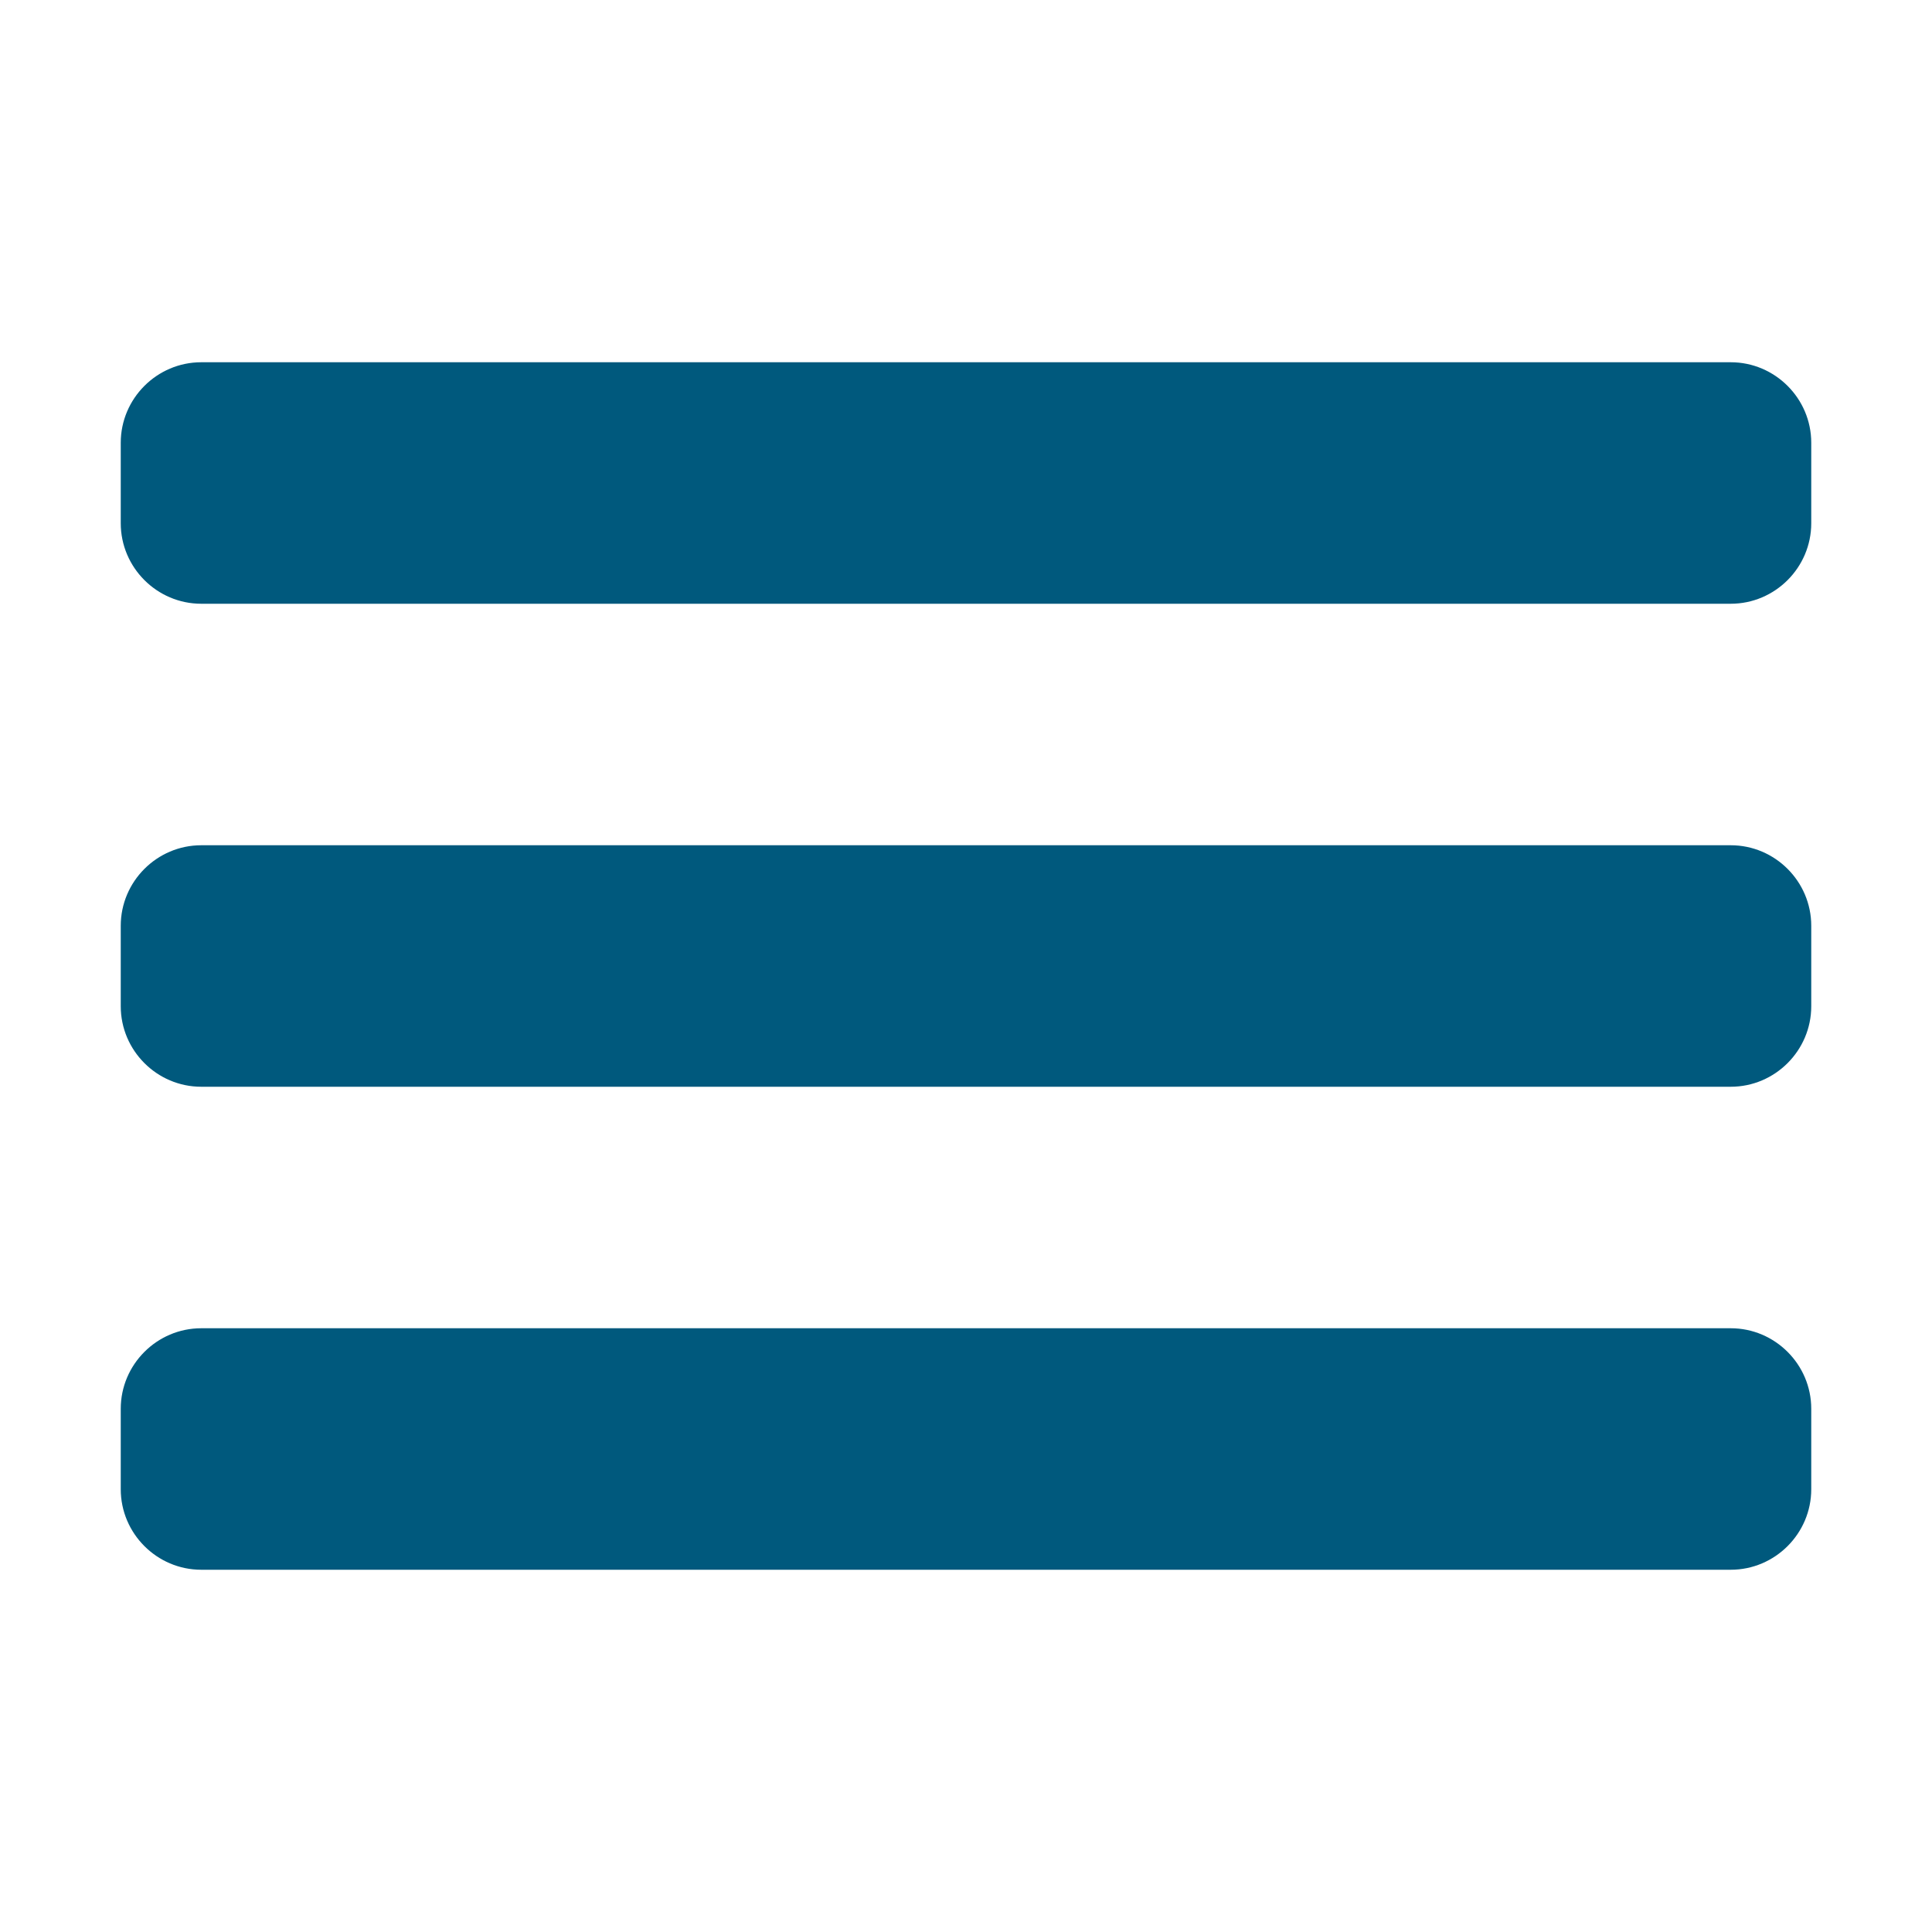
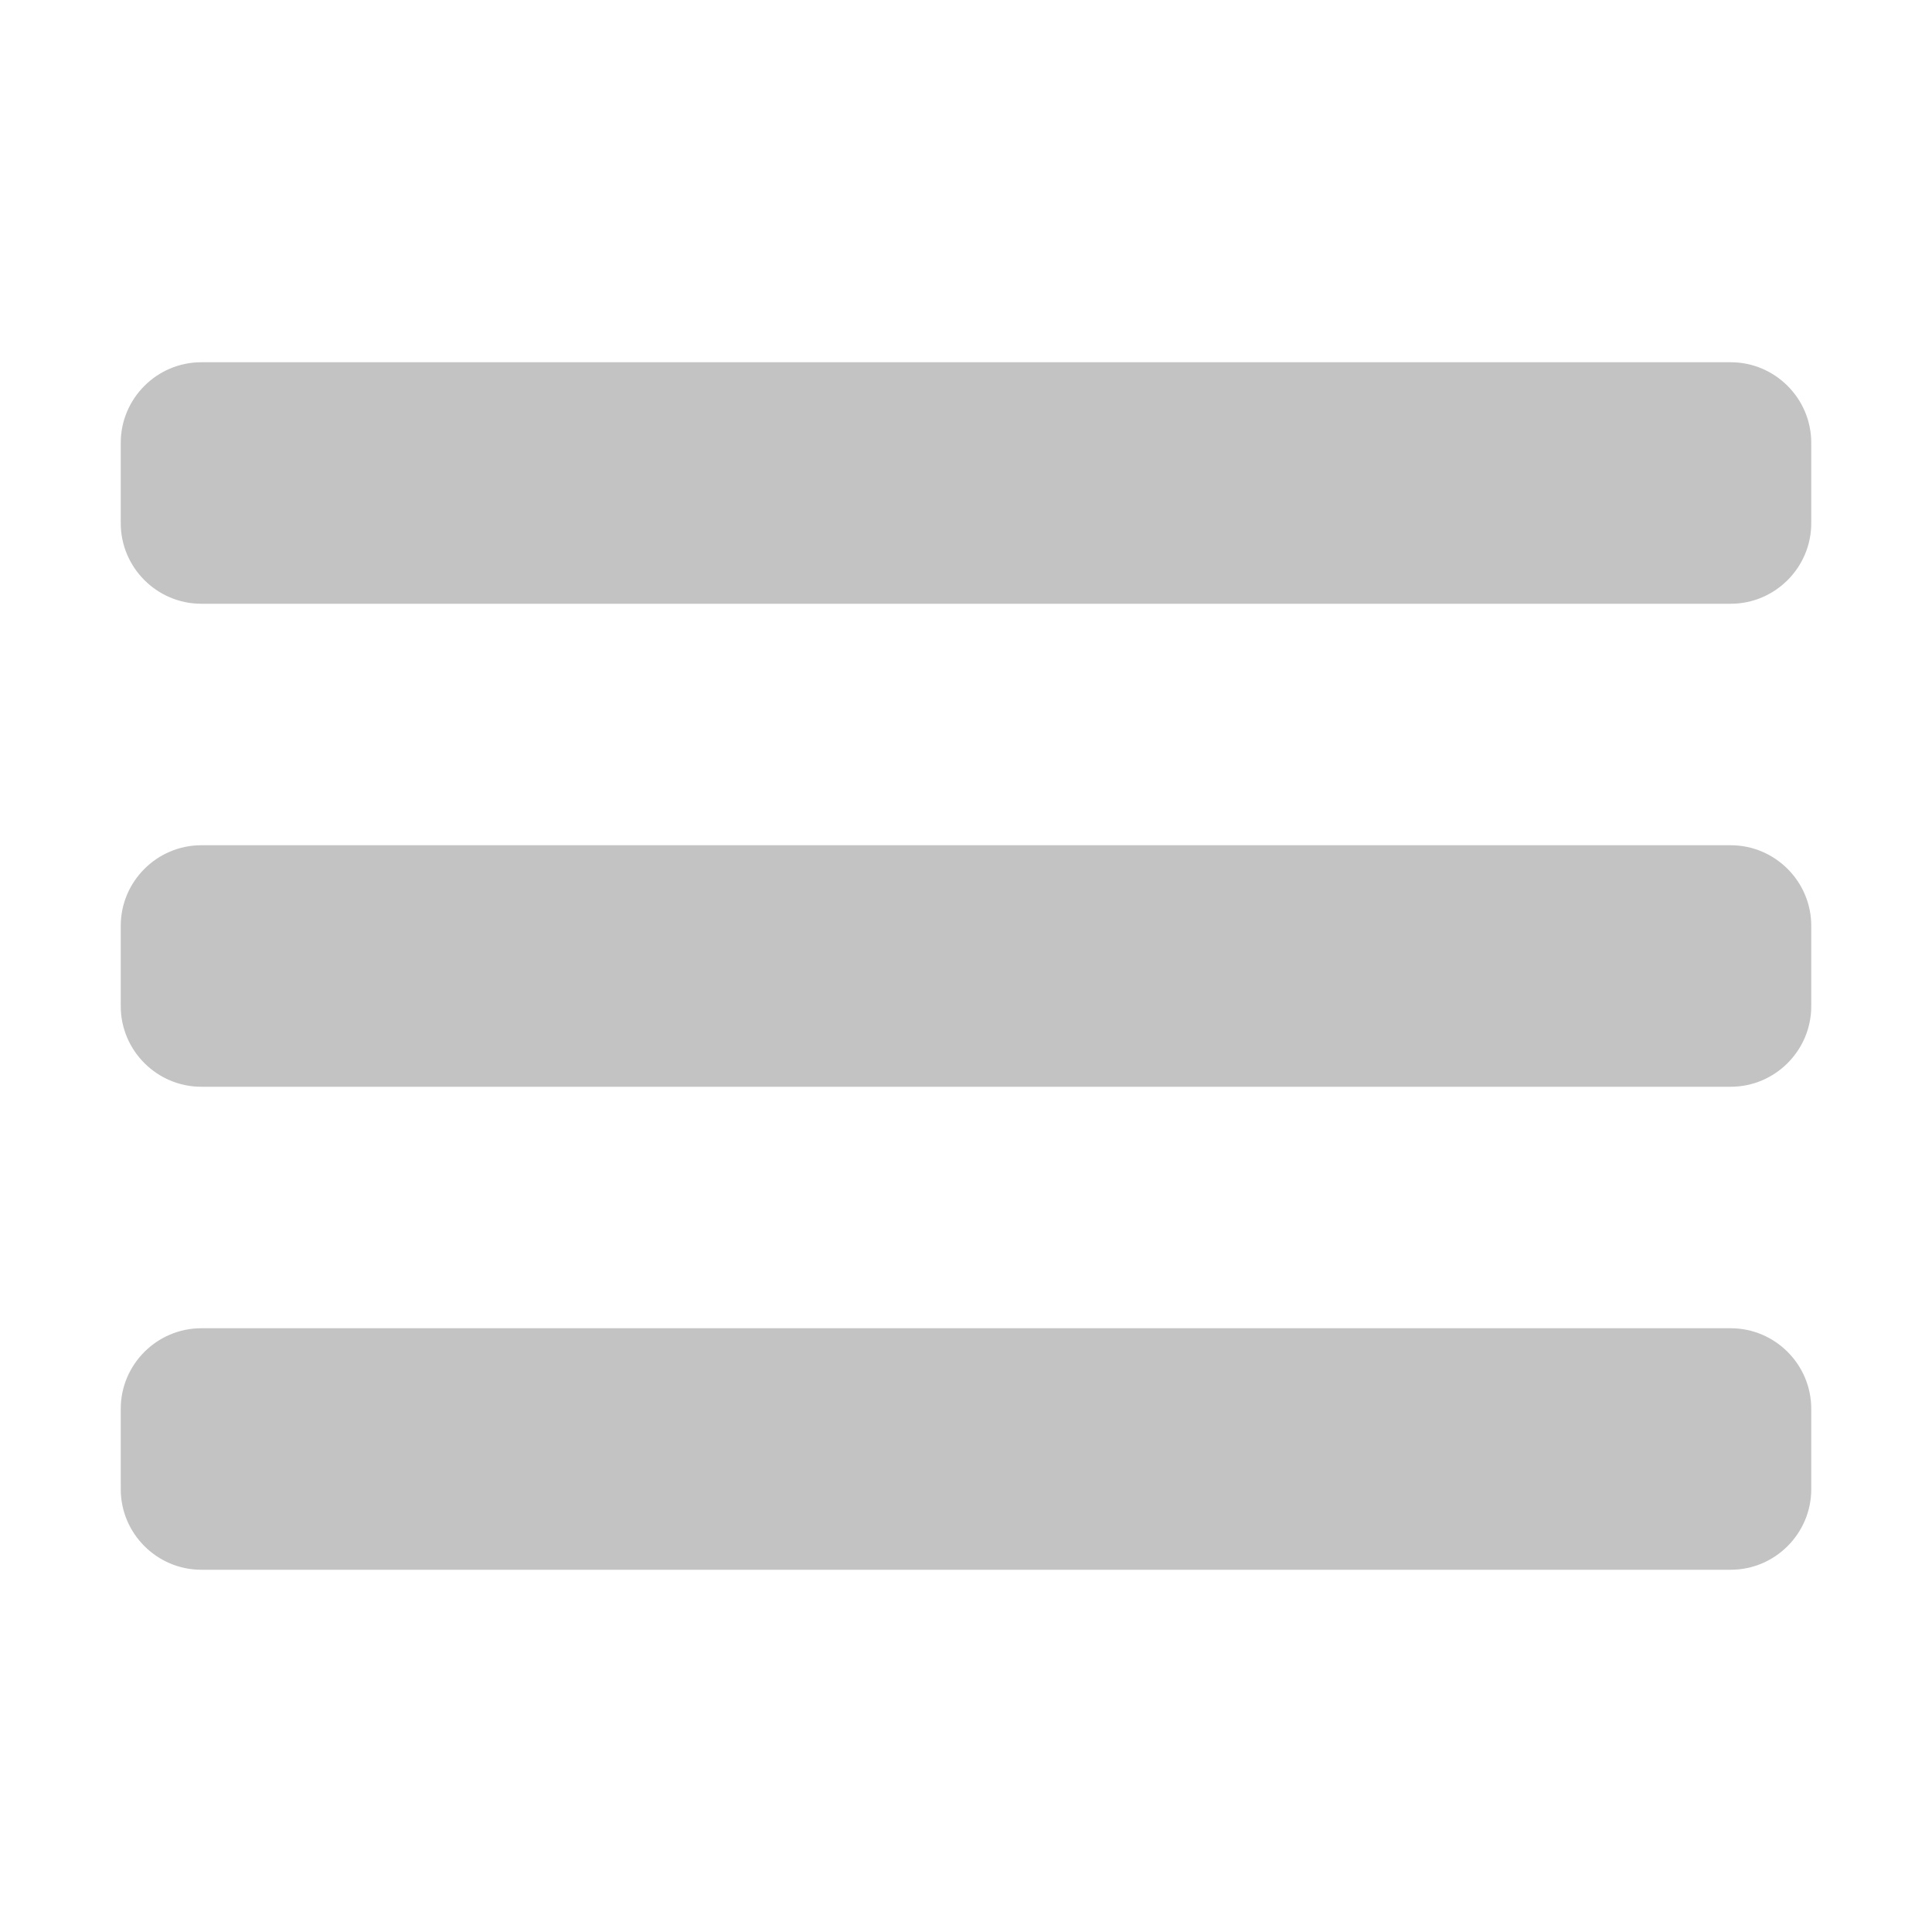
<svg xmlns="http://www.w3.org/2000/svg" viewBox="0 0 48 48" width="24px" height="24px">
  <linearGradient id="9iHXMuvV7brSX7hFt~tsna" x1="12.066" x2="34.891" y1=".066" y2="22.891" gradientUnits="userSpaceOnUse">
    <stop offset=".237" stop-color="#3bc9f3" />
    <stop offset=".85" stop-color="#1591d8" />
  </linearGradient>
-   <path fill="#00597d" d="M43,15H5c-1.1,0-2-0.9-2-2v-2c0-1.1,0.9-2,2-2h38c1.1,0,2,0.9,2,2v2C45,14.1,44.1,15,43,15z" />
+   <path fill="#c3c3c3" d="M43,15H5c-1.1,0-2-0.9-2-2v-2c0-1.1,0.9-2,2-2h38c1.1,0,2,0.9,2,2v2C45,14.1,44.1,15,43,15z" />
  <linearGradient id="9iHXMuvV7brSX7hFt~tsnb" x1="12.066" x2="34.891" y1="12.066" y2="34.891" gradientUnits="userSpaceOnUse">
    <stop offset=".237" stop-color="#3bc9f3" />
    <stop offset=".85" stop-color="#1591d8" />
  </linearGradient>
-   <path fill="#00597d" d="M43,27H5c-1.1,0-2-0.9-2-2v-2c0-1.1,0.9-2,2-2h38c1.1,0,2,0.9,2,2v2C45,26.1,44.1,27,43,27z" />
+   <path fill="#c3c3c3" d="M43,27H5c-1.1,0-2-0.9-2-2v-2c0-1.1,0.9-2,2-2h38c1.1,0,2,0.9,2,2v2C45,26.1,44.1,27,43,27z" />
  <linearGradient id="9iHXMuvV7brSX7hFt~tsnc" x1="12.066" x2="34.891" y1="24.066" y2="46.891" gradientUnits="userSpaceOnUse">
    <stop offset=".237" stop-color="#3bc9f3" />
    <stop offset=".85" stop-color="#1591d8" />
  </linearGradient>
-   <path fill="#00597d" d="M43,39H5c-1.1,0-2-0.9-2-2v-2c0-1.1,0.9-2,2-2h38c1.1,0,2,0.9,2,2v2C45,38.1,44.1,39,43,39z" />
+   <path fill="#c3c3c3" d="M43,39H5c-1.1,0-2-0.9-2-2v-2c0-1.1,0.9-2,2-2h38c1.1,0,2,0.9,2,2v2C45,38.1,44.1,39,43,39z" />
</svg>
